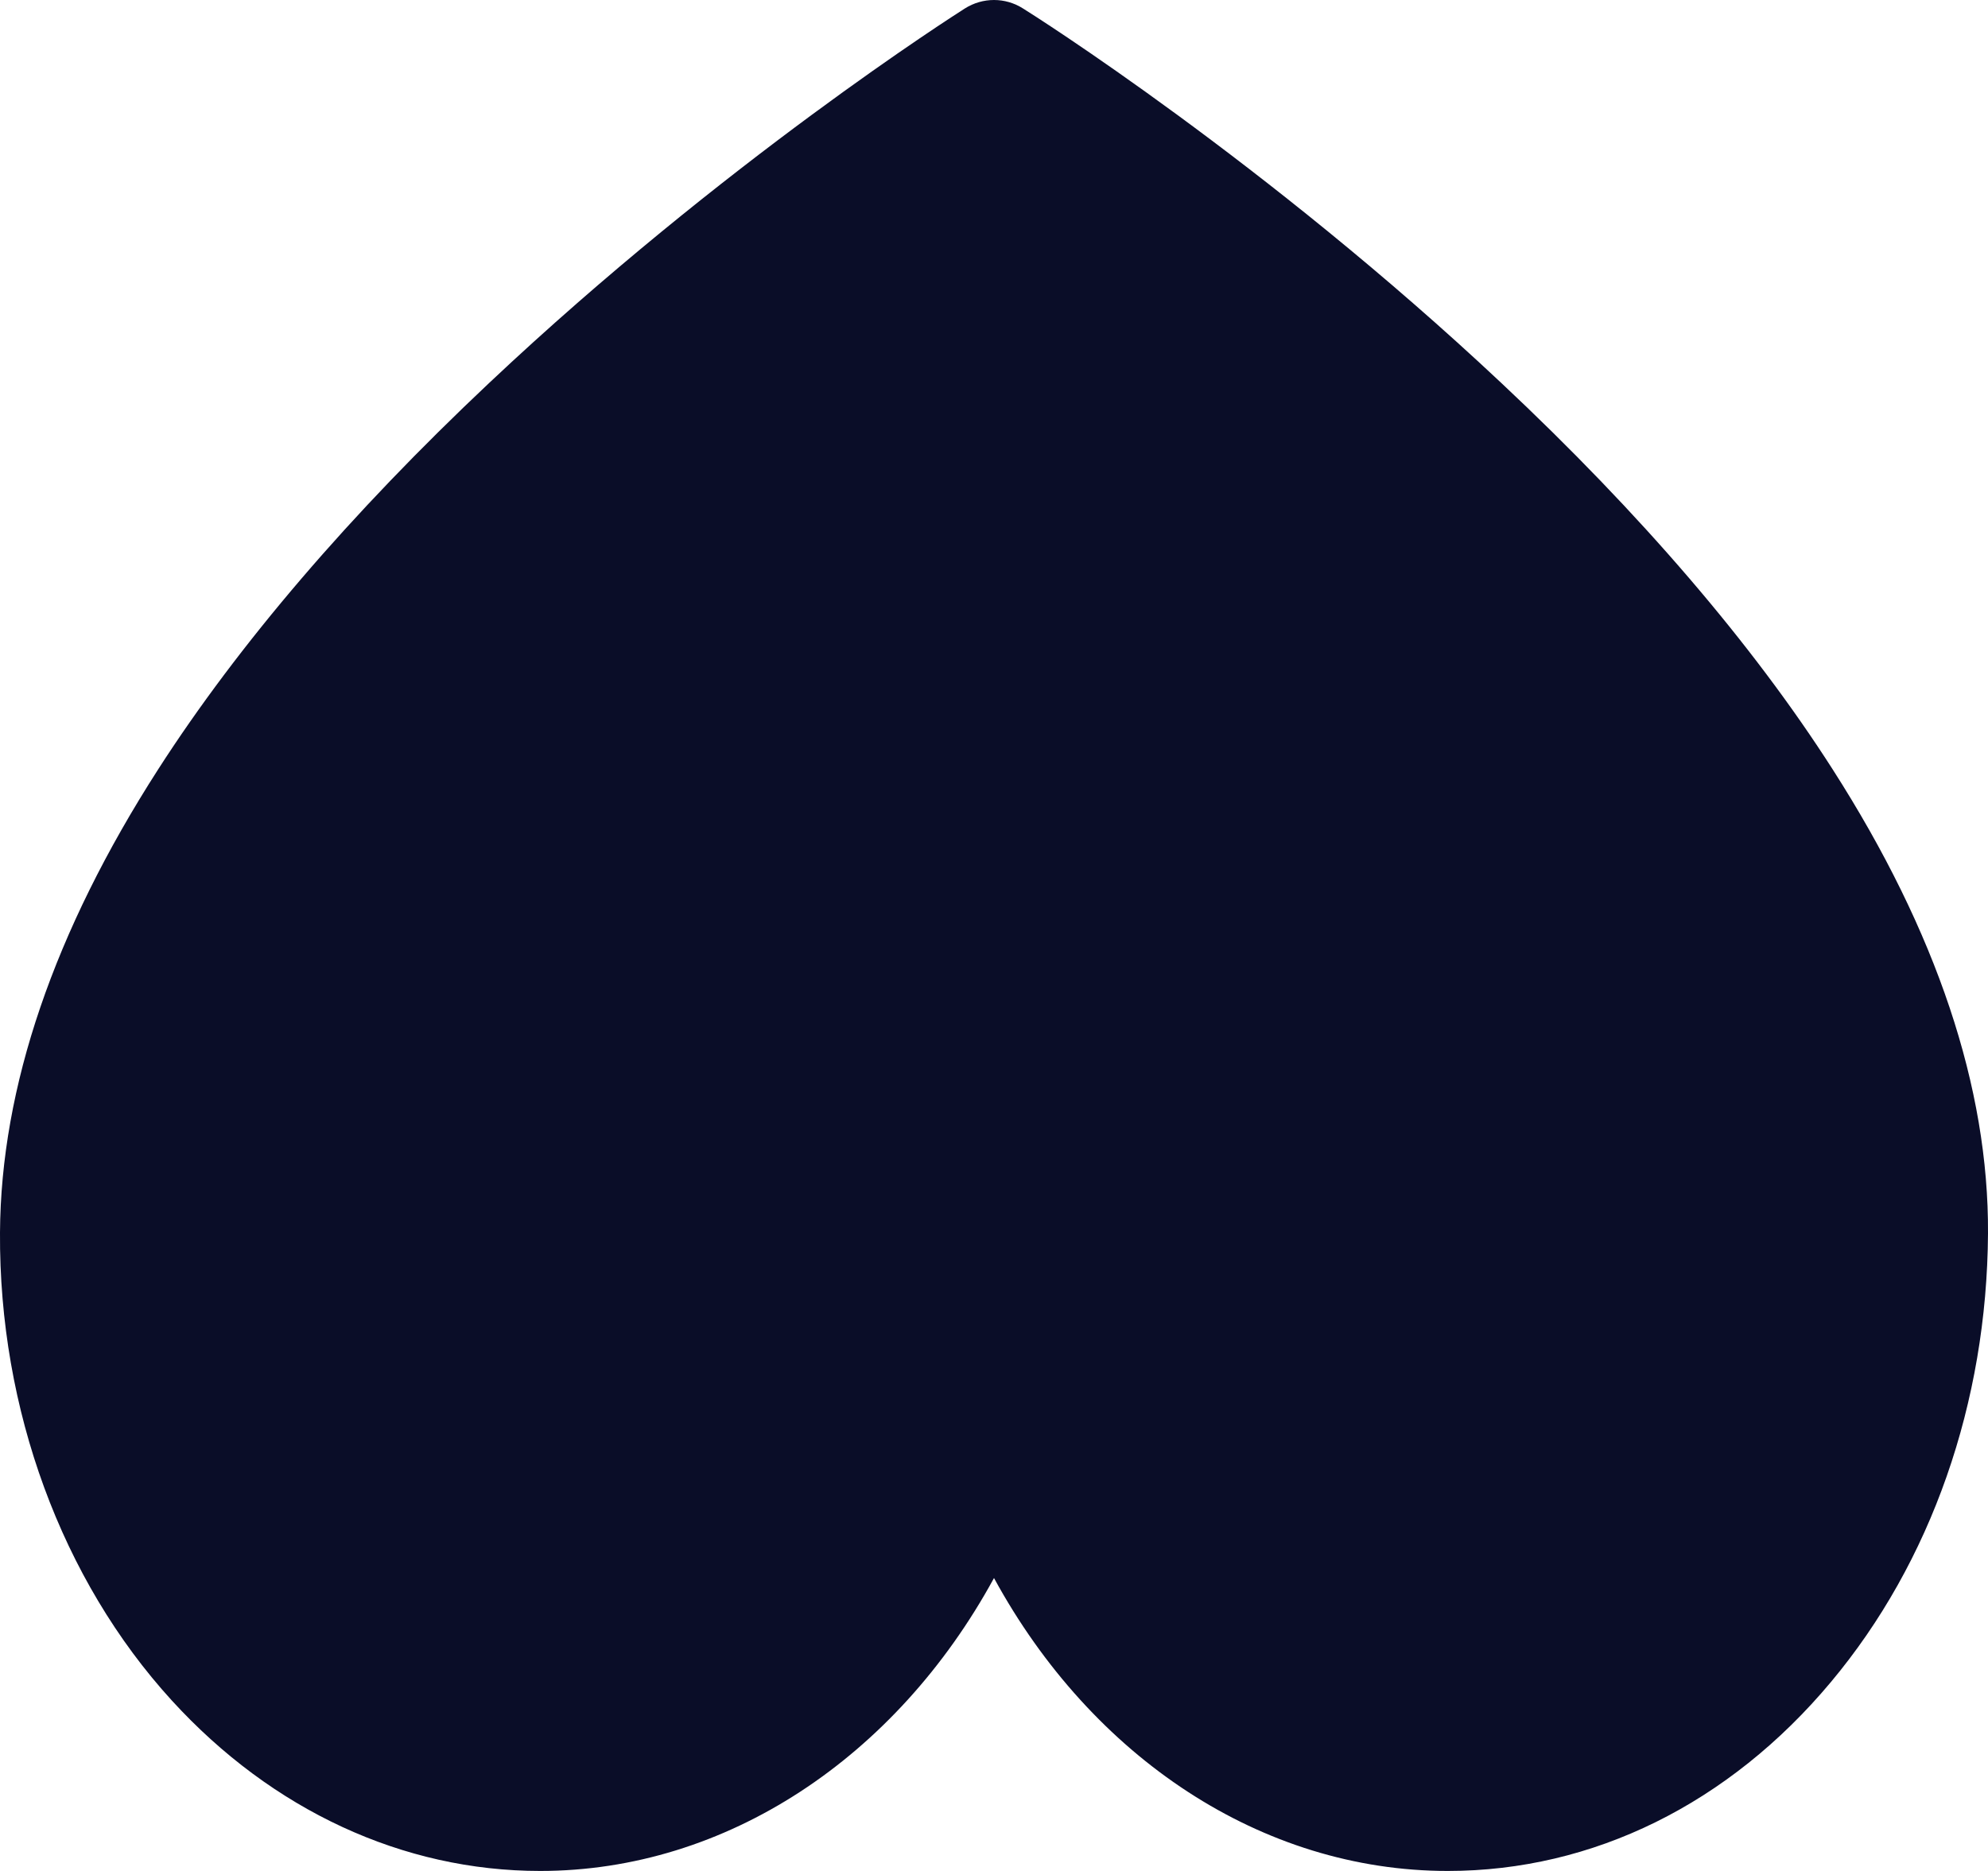
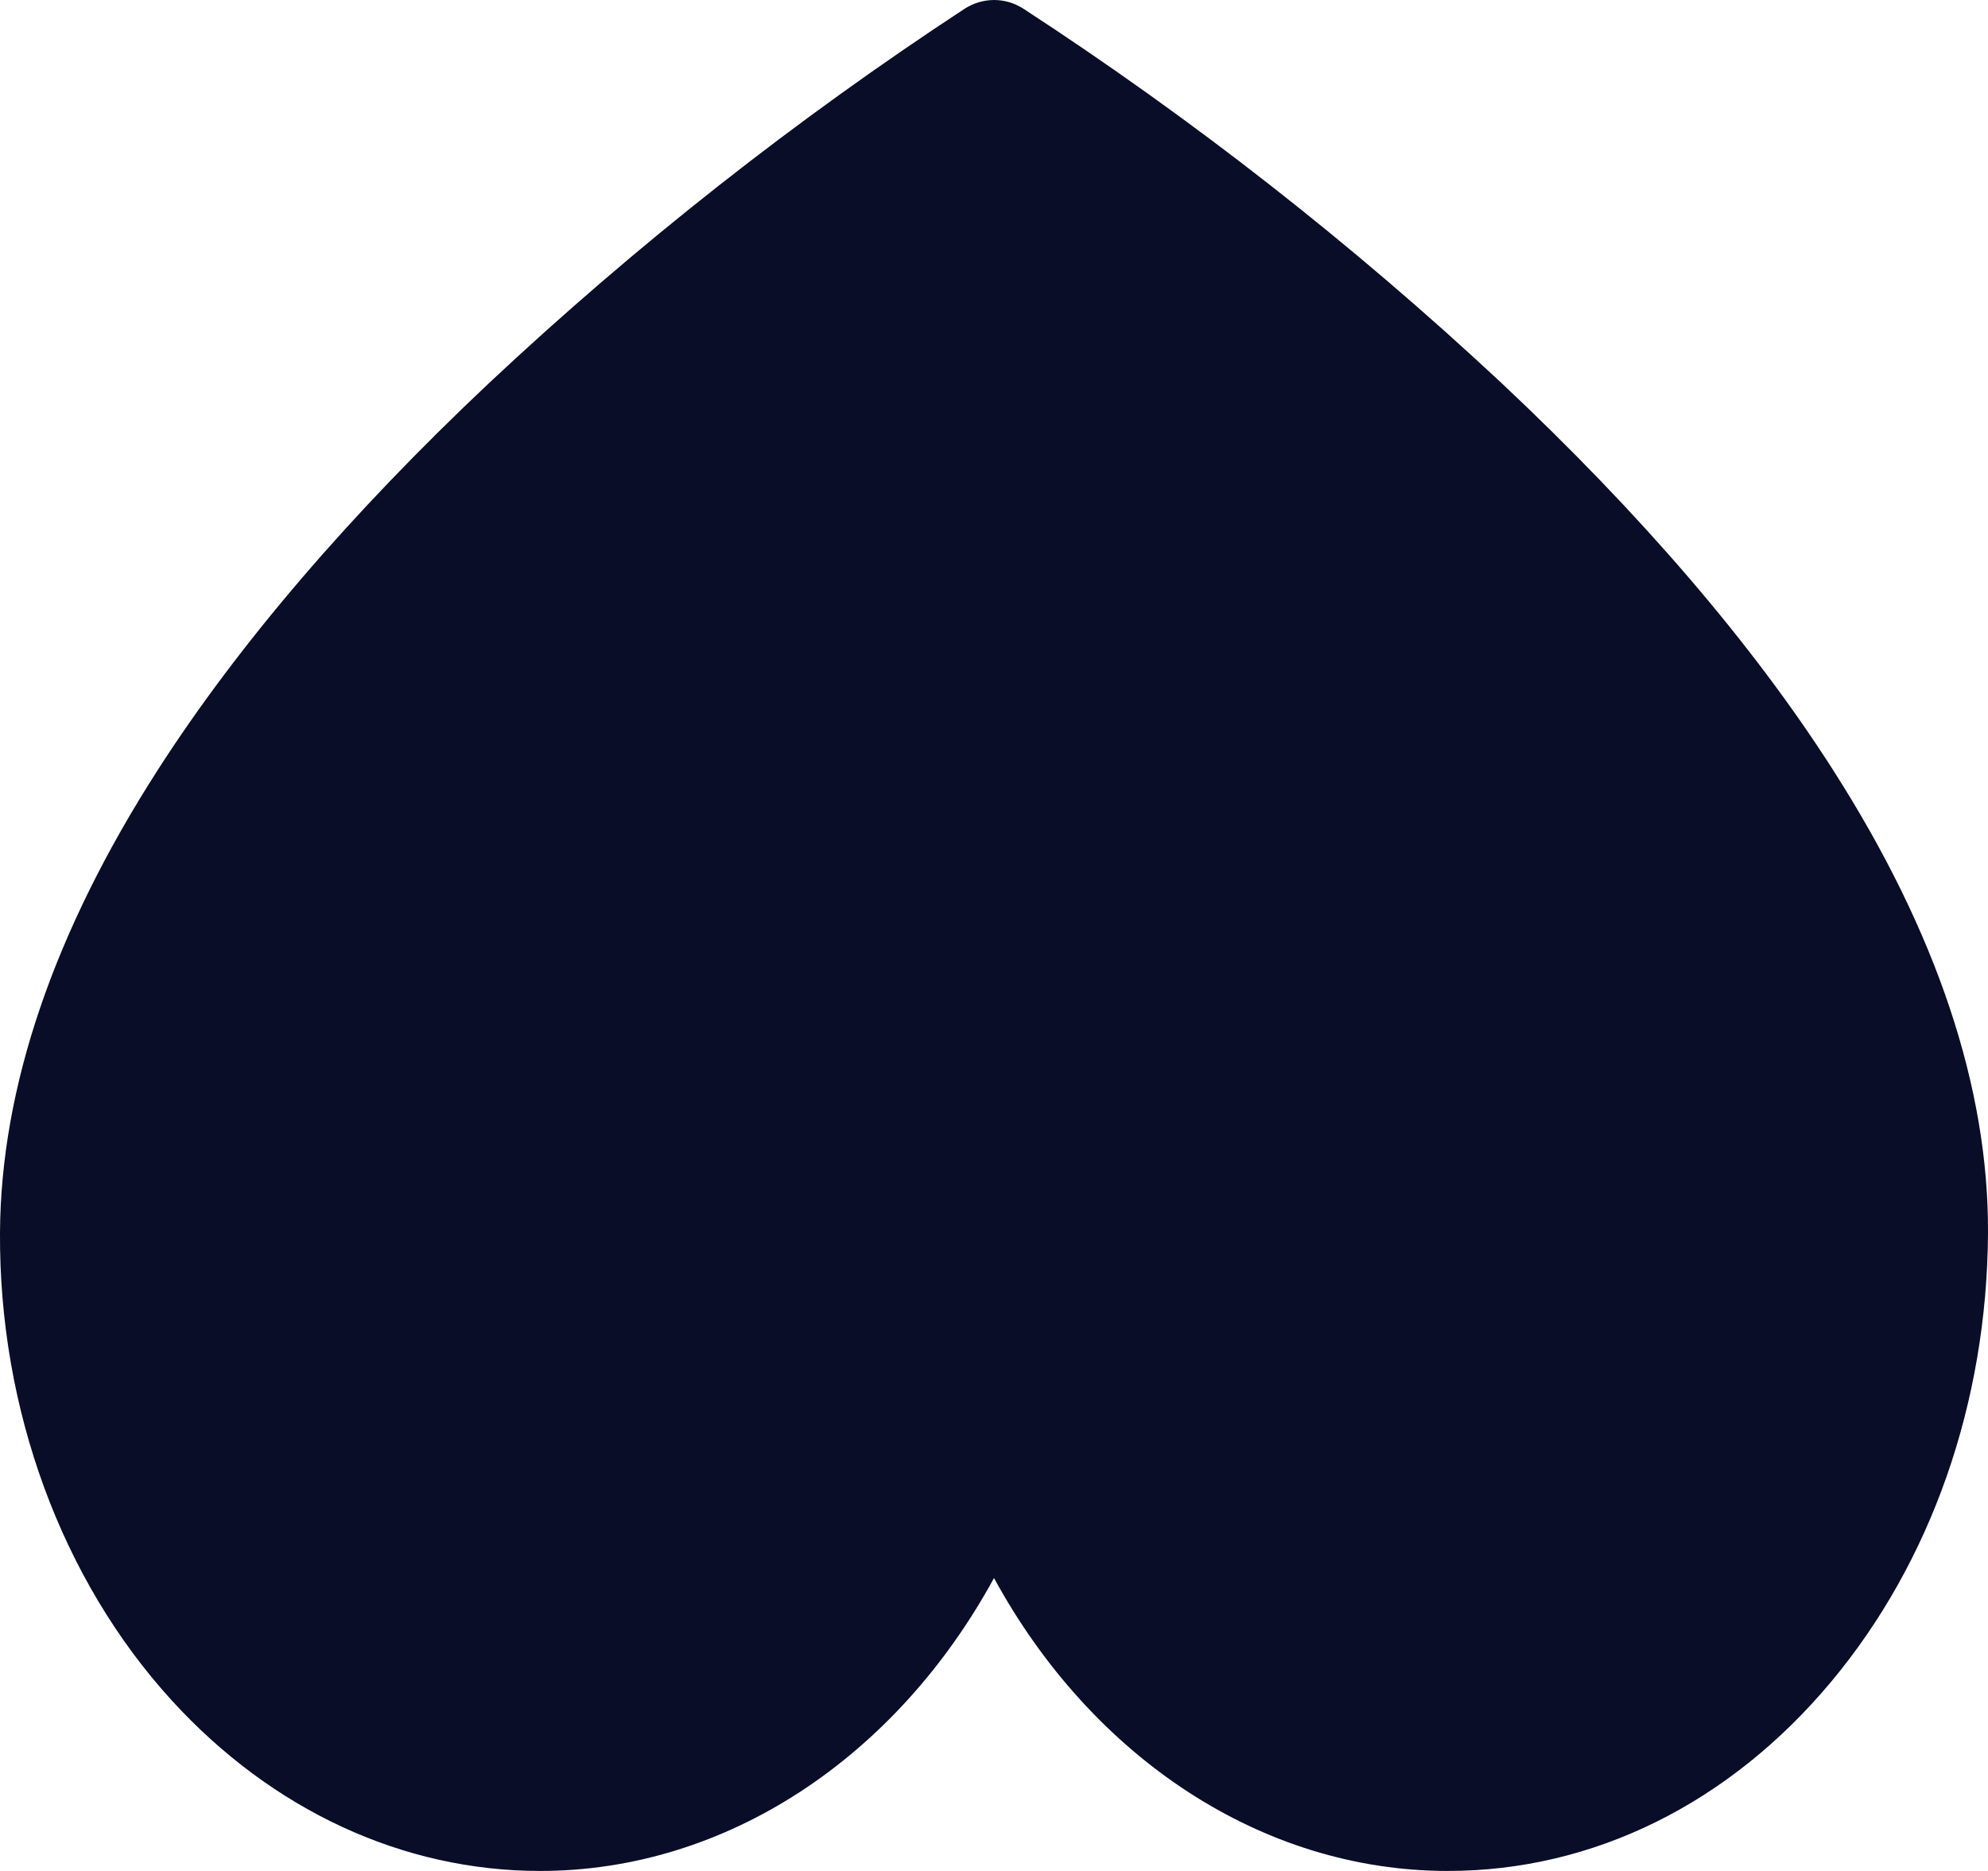
- <svg xmlns="http://www.w3.org/2000/svg" width="17" height="16" viewBox="0 0 17 16" fill="none">
-   <path d="M8.5 -7.43093e-07C8.586 -7.35575e-07 8.672 0.024 8.749 0.073C8.833 0.125 10.821 1.381 12.837 3.274C14.032 4.395 14.986 5.508 15.672 6.58C16.561 7.968 17.007 9.303 17 10.548C16.991 11.996 16.515 13.359 15.657 14.384C14.786 15.426 13.622 16 12.381 16C10.791 16 9.337 15.031 8.5 13.495C7.663 15.03 6.209 16 4.619 16C3.447 16 2.328 15.482 1.469 14.542C0.527 13.51 -0.009 12.051 0 10.541C0.007 9.298 0.462 7.965 1.352 6.58C2.041 5.508 2.993 4.396 4.184 3.274C6.193 1.382 8.167 0.126 8.25 0.073C8.327 0.024 8.414 -7.50651e-07 8.5 -7.43093e-07Z" fill="#0A0D28" />
+ <svg xmlns="http://www.w3.org/2000/svg" width="17" height="16" fill="none">
+   <path d="M8.5 0c.086 0 .172.024.249.073a29.869 29.869 0 014.088 3.2c1.195 1.122 2.15 2.235 2.835 3.307.889 1.388 1.335 2.723 1.328 3.968-.009 1.448-.485 2.81-1.343 3.836C14.786 15.426 13.622 16 12.381 16c-1.59 0-3.044-.97-3.881-2.505C7.663 15.03 6.21 16 4.619 16c-1.172 0-2.291-.518-3.15-1.458C.527 13.51-.009 12.052 0 10.54.007 9.298.462 7.965 1.352 6.58c.689-1.072 1.641-2.184 2.832-3.306A29.992 29.992 0 018.25.074.468.468 0 018.5 0z" fill="#0A0D28" />
</svg>
